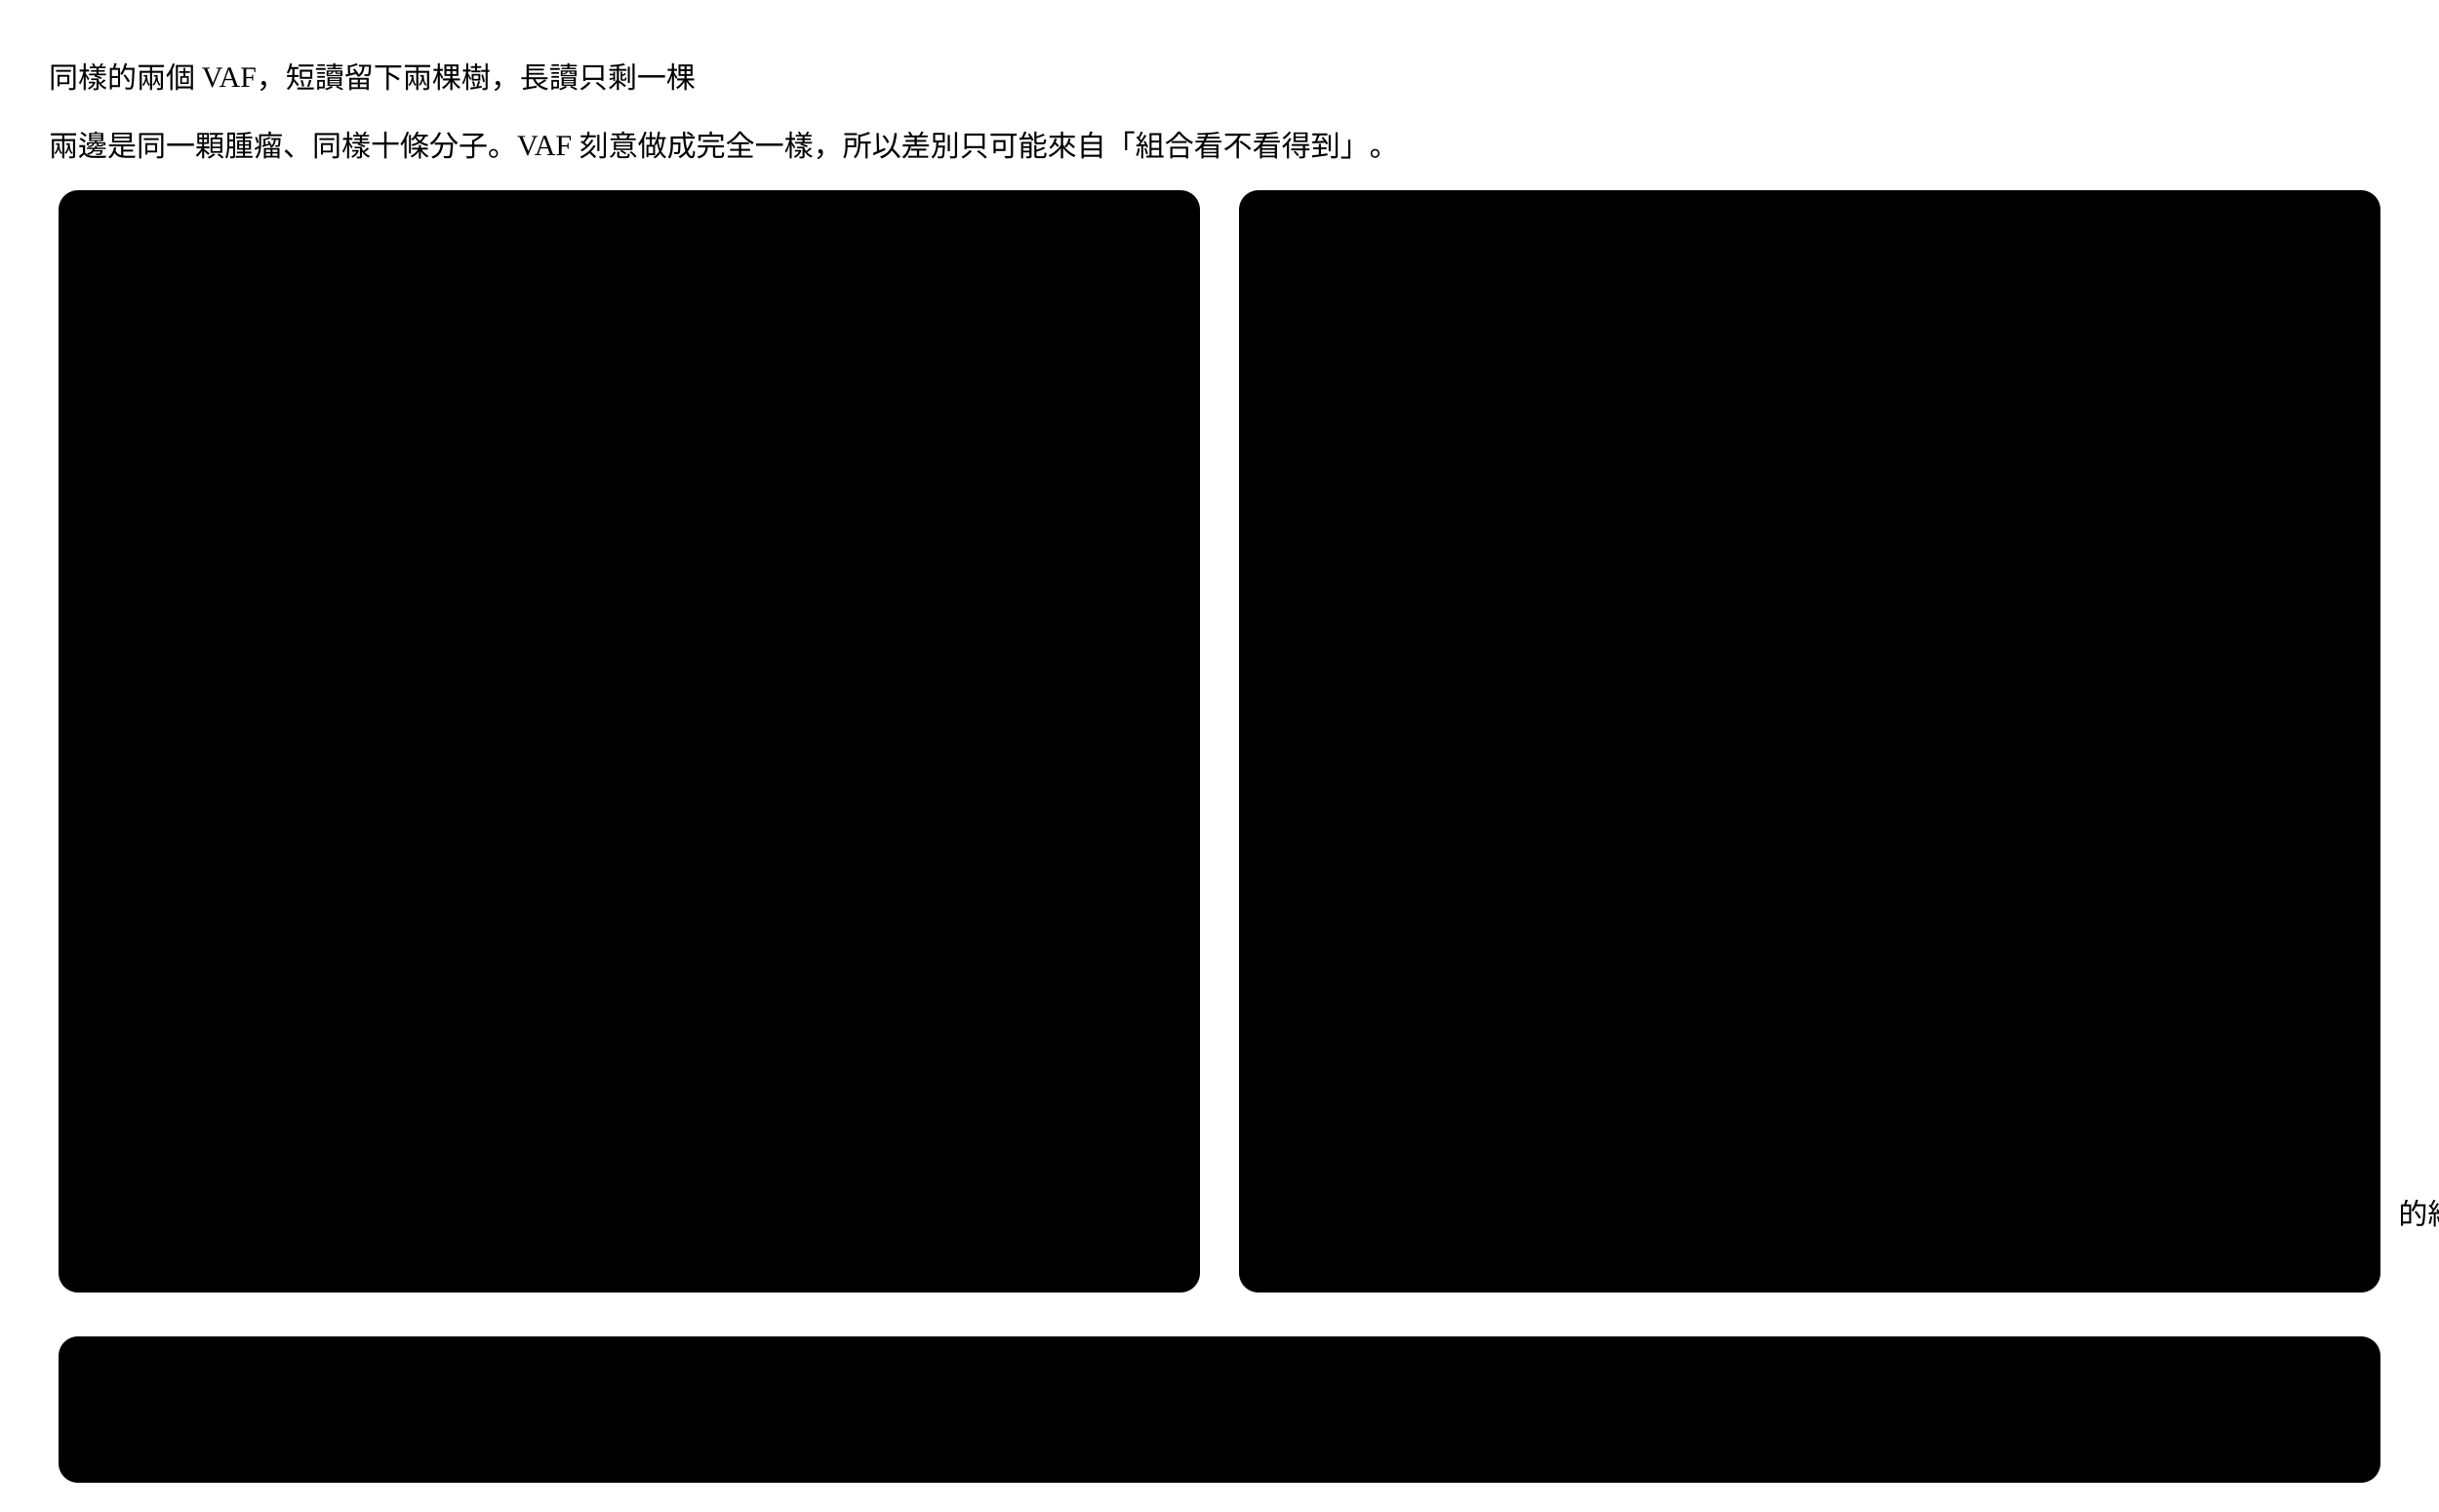
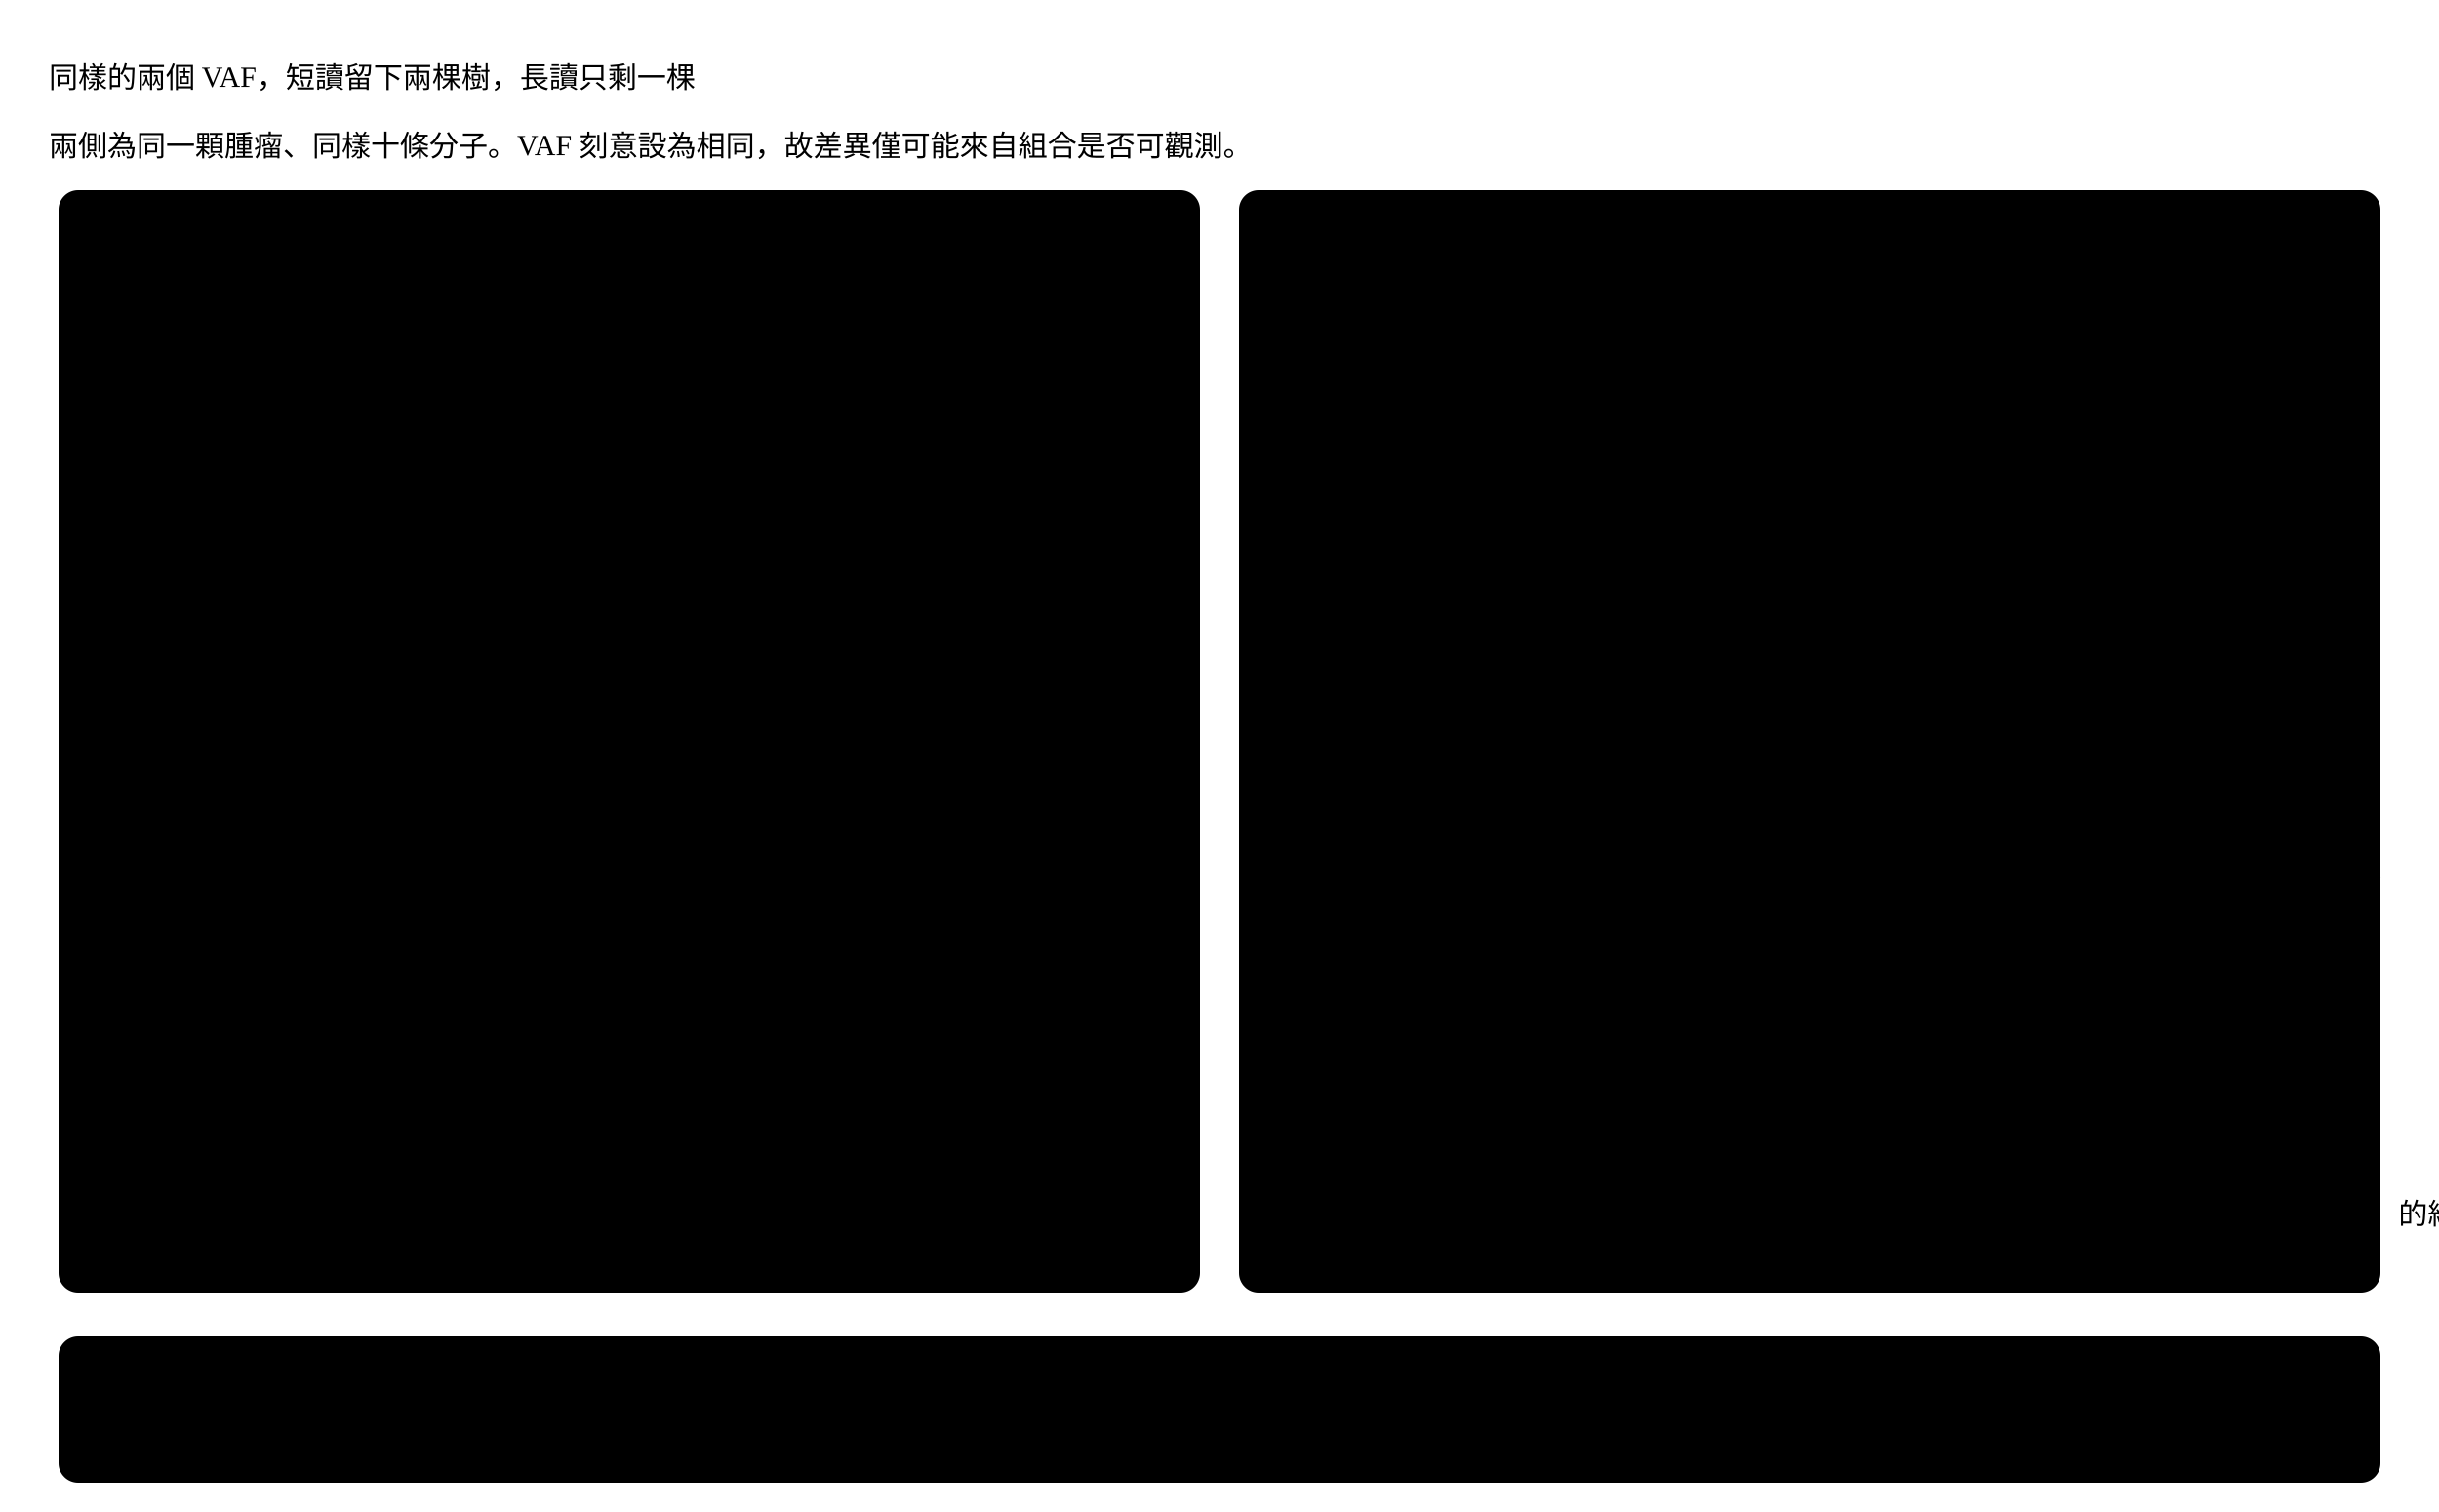
<svg xmlns="http://www.w3.org/2000/svg" viewBox="0 0 1000 620">
  <text class="ttl zh" x="20" y="36">同樣的兩個 VAF，短讀留下兩棵樹，長讀只剩一棵</text>
-   <text class="anno zh" x="20" y="64">兩邊是同一顆腫瘤、同樣十條分子。VAF 刻意做成完全一樣，所以差別只可能來自「組合看不看得到」。</text>
+   <text class="anno zh" x="20" y="64">兩側為同一顆腫瘤、同樣十條分子。VAF 刻意設為相同，故差異僅可能來自組合是否可觀測。</text>
  <rect class="box ghost bad" x="24" y="78" width="468" height="452" rx="8" />
  <text class="lbl bold zh mid" x="258" y="110">短讀：一條只蓋得到一個位點</text>
  <text class="tick mid" x="150" y="138">S1</text>
  <text class="tick zh mid" x="258" y="138">相距 3 kb</text>
  <text class="tick mid" x="366" y="138">S2</text>
  <line class="axis" x1="60" y1="150" x2="456" y2="150" />
  <line class="guide" x1="150" y1="144" x2="150" y2="156" />
  <line class="guide" x1="366" y1="144" x2="366" y2="156" />
  <rect class="read hp0" x="126" y="168" width="48" height="8" rx="4" />
  <rect class="read hp0" x="126" y="180" width="48" height="8" rx="4" />
  <rect class="read hp0" x="126" y="192" width="48" height="8" rx="4" />
  <rect class="read hp0" x="126" y="204" width="48" height="8" rx="4" />
  <rect class="read hp0" x="126" y="216" width="48" height="8" rx="4" />
  <rect class="read hp0" x="126" y="228" width="48" height="8" rx="4" />
  <rect class="read hp0" x="126" y="240" width="48" height="8" rx="4" />
  <rect class="read hp0" x="126" y="252" width="48" height="8" rx="4" />
  <rect class="read hp0" x="126" y="264" width="48" height="8" rx="4" />
  <rect class="read hp0" x="126" y="276" width="48" height="8" rx="4" />
  <circle class="mark ref" cx="150" cy="172" r="4" />
  <circle class="mark ref" cx="150" cy="184" r="4" />
  <circle class="mark ref" cx="150" cy="196" r="4" />
  <circle class="mark ref" cx="150" cy="208" r="4" />
  <circle class="mark ref" cx="150" cy="220" r="4" />
  <circle class="mark somatic" cx="150" cy="232" r="4" />
  <circle class="mark somatic" cx="150" cy="244" r="4" />
  <circle class="mark somatic" cx="150" cy="256" r="4" />
  <circle class="mark somatic" cx="150" cy="268" r="4" />
  <circle class="mark somatic" cx="150" cy="280" r="4" />
  <rect class="read hp0" x="342" y="168" width="48" height="8" rx="4" />
  <rect class="read hp0" x="342" y="180" width="48" height="8" rx="4" />
  <rect class="read hp0" x="342" y="192" width="48" height="8" rx="4" />
  <rect class="read hp0" x="342" y="204" width="48" height="8" rx="4" />
  <rect class="read hp0" x="342" y="216" width="48" height="8" rx="4" />
  <rect class="read hp0" x="342" y="228" width="48" height="8" rx="4" />
  <rect class="read hp0" x="342" y="240" width="48" height="8" rx="4" />
  <rect class="read hp0" x="342" y="252" width="48" height="8" rx="4" />
  <rect class="read hp0" x="342" y="264" width="48" height="8" rx="4" />
  <rect class="read hp0" x="342" y="276" width="48" height="8" rx="4" />
  <circle class="mark ref" cx="366" cy="172" r="4" />
  <circle class="mark ref" cx="366" cy="184" r="4" />
  <circle class="mark ref" cx="366" cy="196" r="4" />
  <circle class="mark ref" cx="366" cy="208" r="4" />
  <circle class="mark ref" cx="366" cy="220" r="4" />
  <circle class="mark ref" cx="366" cy="232" r="4" />
  <circle class="mark ref" cx="366" cy="244" r="4" />
  <circle class="mark somatic" cx="366" cy="256" r="4" />
  <circle class="mark somatic" cx="366" cy="268" r="4" />
  <circle class="mark somatic" cx="366" cy="280" r="4" />
  <text class="anno mono mid" x="258" y="312">VAF(S1) = 5/10 = 0.50</text>
  <text class="anno mono mid" x="258" y="334">VAF(S2) = 3/10 = 0.30</text>
  <text class="tick zh mid bad" x="258" y="360">能算的就只有這兩個數字 —— 組合看不到</text>
  <text class="tick zh mid" x="258" y="390">相容的樹</text>
  <text class="tick zh mid" x="140" y="414">S2 長在 S1 裡</text>
  <circle class="mark ref" cx="140" cy="434" r="9" />
  <line class="conn" x1="140" y1="443" x2="140" y2="459" />
  <circle class="mark somatic" cx="140" cy="468" r="9" />
  <line class="conn" x1="140" y1="477" x2="140" y2="493" />
  <circle class="mark somatic" cx="140" cy="502" r="9" />
  <text class="lbl bold ok" x="176" y="474">✓</text>
  <text class="tick zh mid" x="376" y="414">兩者各自長出</text>
  <circle class="mark ref" cx="376" cy="434" r="9" />
  <line class="conn" x1="368" y1="442" x2="344" y2="462" />
  <line class="conn" x1="384" y1="442" x2="408" y2="462" />
  <circle class="mark somatic" cx="338" cy="470" r="9" />
  <circle class="mark somatic" cx="414" cy="470" r="9" />
  <text class="lbl bold ok" x="440" y="474">✓</text>
  <rect class="box ghost ok" x="508" y="78" width="468" height="452" rx="8" />
  <text class="lbl bold zh mid" x="742" y="110">長讀：一條跨過兩個位點</text>
  <text class="tick mid" x="634" y="138">S1</text>
  <text class="tick zh mid" x="742" y="138">相距 3 kb</text>
  <text class="tick mid" x="850" y="138">S2</text>
  <line class="axis" x1="544" y1="150" x2="940" y2="150" />
  <line class="guide" x1="634" y1="144" x2="634" y2="156" />
  <line class="guide" x1="850" y1="144" x2="850" y2="156" />
  <rect class="read hp1" x="566" y="168" width="352" height="8" rx="4" />
  <rect class="read hp1" x="566" y="180" width="352" height="8" rx="4" />
  <rect class="read hp1" x="566" y="192" width="352" height="8" rx="4" />
  <rect class="read hp1" x="566" y="204" width="352" height="8" rx="4" />
  <rect class="read hp1" x="566" y="216" width="352" height="8" rx="4" />
  <rect class="read hp1" x="566" y="228" width="352" height="8" rx="4" />
  <rect class="read hp1" x="566" y="240" width="352" height="8" rx="4" />
  <rect class="read hp1" x="566" y="252" width="352" height="8" rx="4" />
  <rect class="read hp1" x="566" y="264" width="352" height="8" rx="4" />
  <rect class="read hp1" x="566" y="276" width="352" height="8" rx="4" />
  <circle class="mark ref" cx="634" cy="172" r="4" />
  <circle class="mark ref" cx="634" cy="184" r="4" />
  <circle class="mark ref" cx="634" cy="196" r="4" />
  <circle class="mark ref" cx="634" cy="208" r="4" />
  <circle class="mark ref" cx="634" cy="220" r="4" />
  <circle class="mark somatic" cx="634" cy="232" r="4" />
  <circle class="mark somatic" cx="634" cy="244" r="4" />
  <circle class="mark somatic" cx="634" cy="256" r="4" />
  <circle class="mark somatic" cx="634" cy="268" r="4" />
  <circle class="mark somatic" cx="634" cy="280" r="4" />
  <circle class="mark ref" cx="850" cy="172" r="4" />
  <circle class="mark ref" cx="850" cy="184" r="4" />
  <circle class="mark ref" cx="850" cy="196" r="4" />
  <circle class="mark ref" cx="850" cy="208" r="4" />
  <circle class="mark ref" cx="850" cy="220" r="4" />
  <circle class="mark ref" cx="850" cy="232" r="4" />
  <circle class="mark ref" cx="850" cy="244" r="4" />
  <circle class="mark somatic" cx="850" cy="256" r="4" />
  <circle class="mark somatic" cx="850" cy="268" r="4" />
  <circle class="mark somatic" cx="850" cy="280" r="4" />
  <text class="anno mono mid" x="742" y="312">VAF(S1) = 5/10 = 0.50</text>
  <text class="anno mono mid" x="742" y="334">VAF(S2) = 3/10 = 0.30</text>
  <text class="tick zh mid ok" x="742" y="360">一模一樣，但還數得出組合：只帶 S2 的 0 條</text>
  <text class="tick zh mid" x="742" y="390">相容的樹</text>
  <text class="tick zh mid" x="624" y="414">S2 長在 S1 裡</text>
  <circle class="mark ref" cx="624" cy="434" r="9" />
  <line class="conn" x1="624" y1="443" x2="624" y2="459" />
  <circle class="mark somatic" cx="624" cy="468" r="9" />
  <line class="conn" x1="624" y1="477" x2="624" y2="493" />
  <circle class="mark somatic" cx="624" cy="502" r="9" />
  <text class="lbl bold ok" x="660" y="474">✓</text>
  <text class="tick zh mid" x="860" y="414">兩者各自長出</text>
  <circle class="mark ref" cx="860" cy="434" r="9" />
  <line class="conn bad" x1="852" y1="442" x2="828" y2="462" />
  <line class="conn bad" x1="868" y1="442" x2="892" y2="462" />
  <circle class="mark somatic" cx="822" cy="470" r="9" />
  <circle class="box ghost bad" cx="898" cy="470" r="9" />
  <text class="lbl bold bad" x="924" y="474">✗</text>
  <text class="tick zh mid bad" x="860" y="502">這棵樹需要「只帶 S2」的細胞</text>
  <text class="tick zh mid bad" x="860" y="522">但一條分子也沒有</text>
  <rect class="box accent" x="24" y="548" width="952" height="60" rx="8" />
  <text class="anno zh" x="48" y="576">長讀多給的不是精度，是<tspan class="bold">一種新的觀測</tspan>：哪一種組合是<tspan class="bold">空的</tspan>。</text>
-   <text class="anno zh" x="48" y="600">邊際頻率永遠不會告訴你這件事 —— 而空掉的那一格，正是決定樹形的那一格。</text>
+   <text class="anno zh" x="48" y="600">邊際頻率不提供此資訊，而該空缺的一格正是決定樹形者。</text>
</svg>
